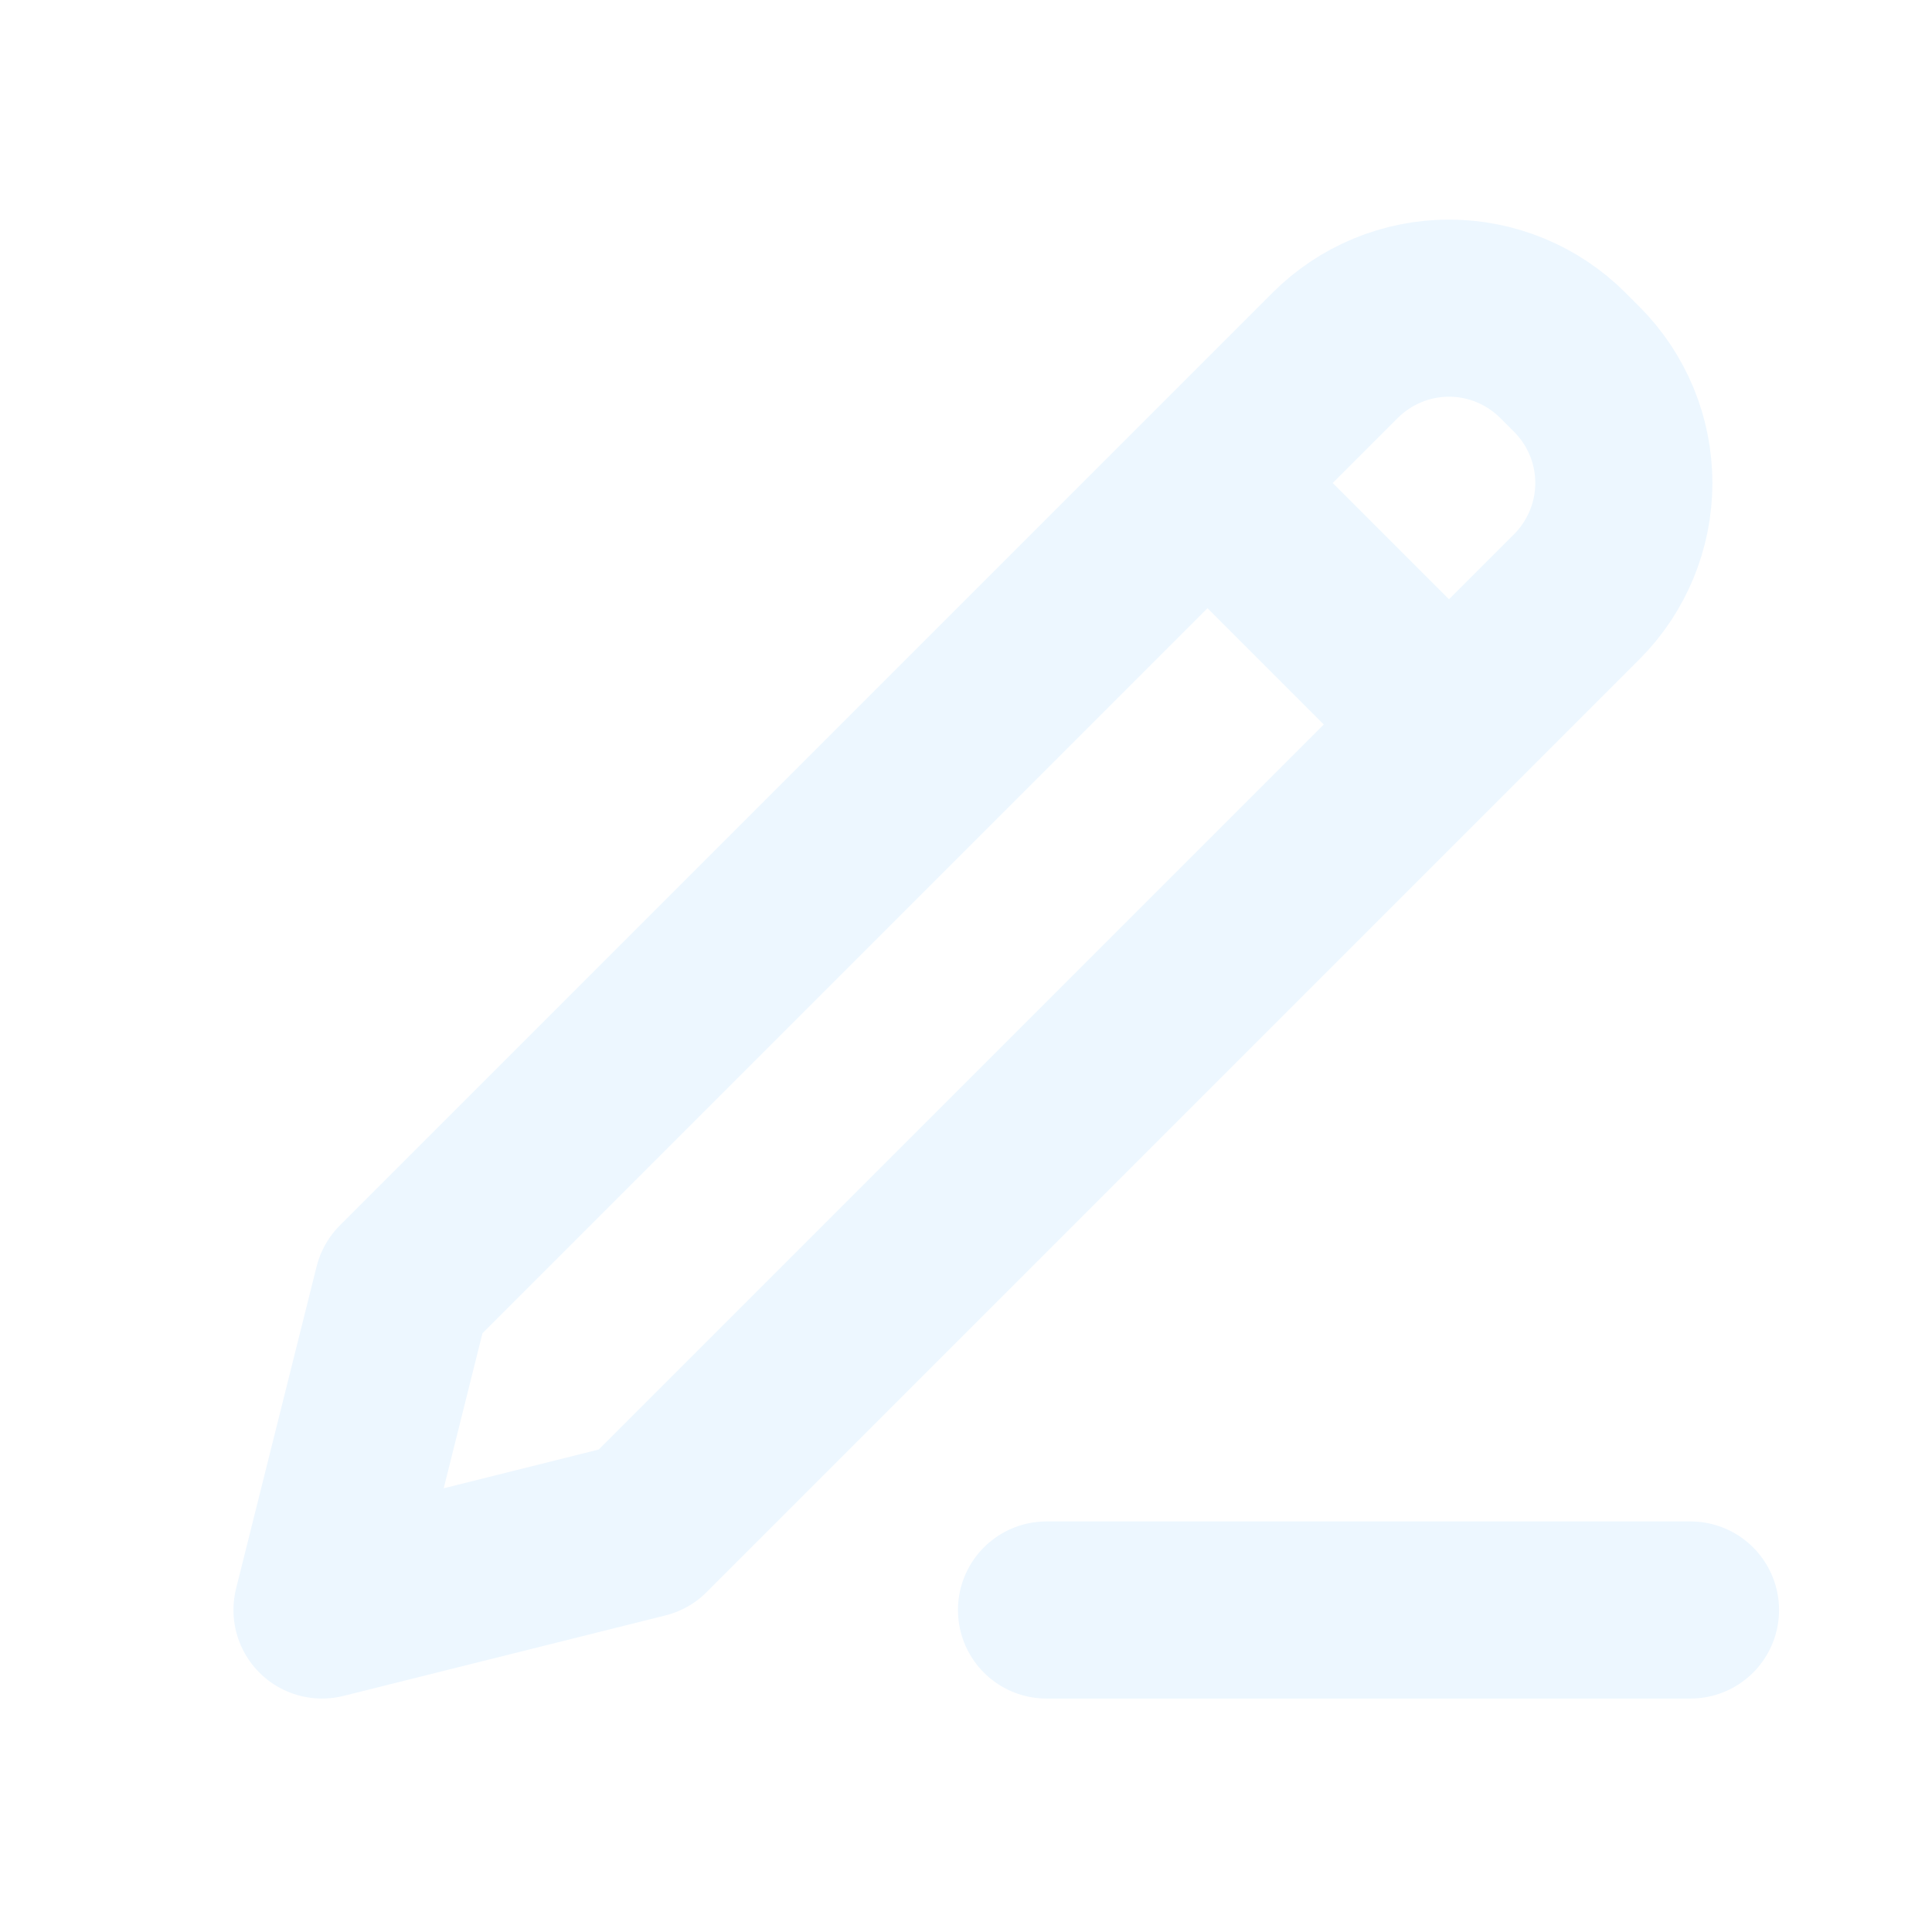
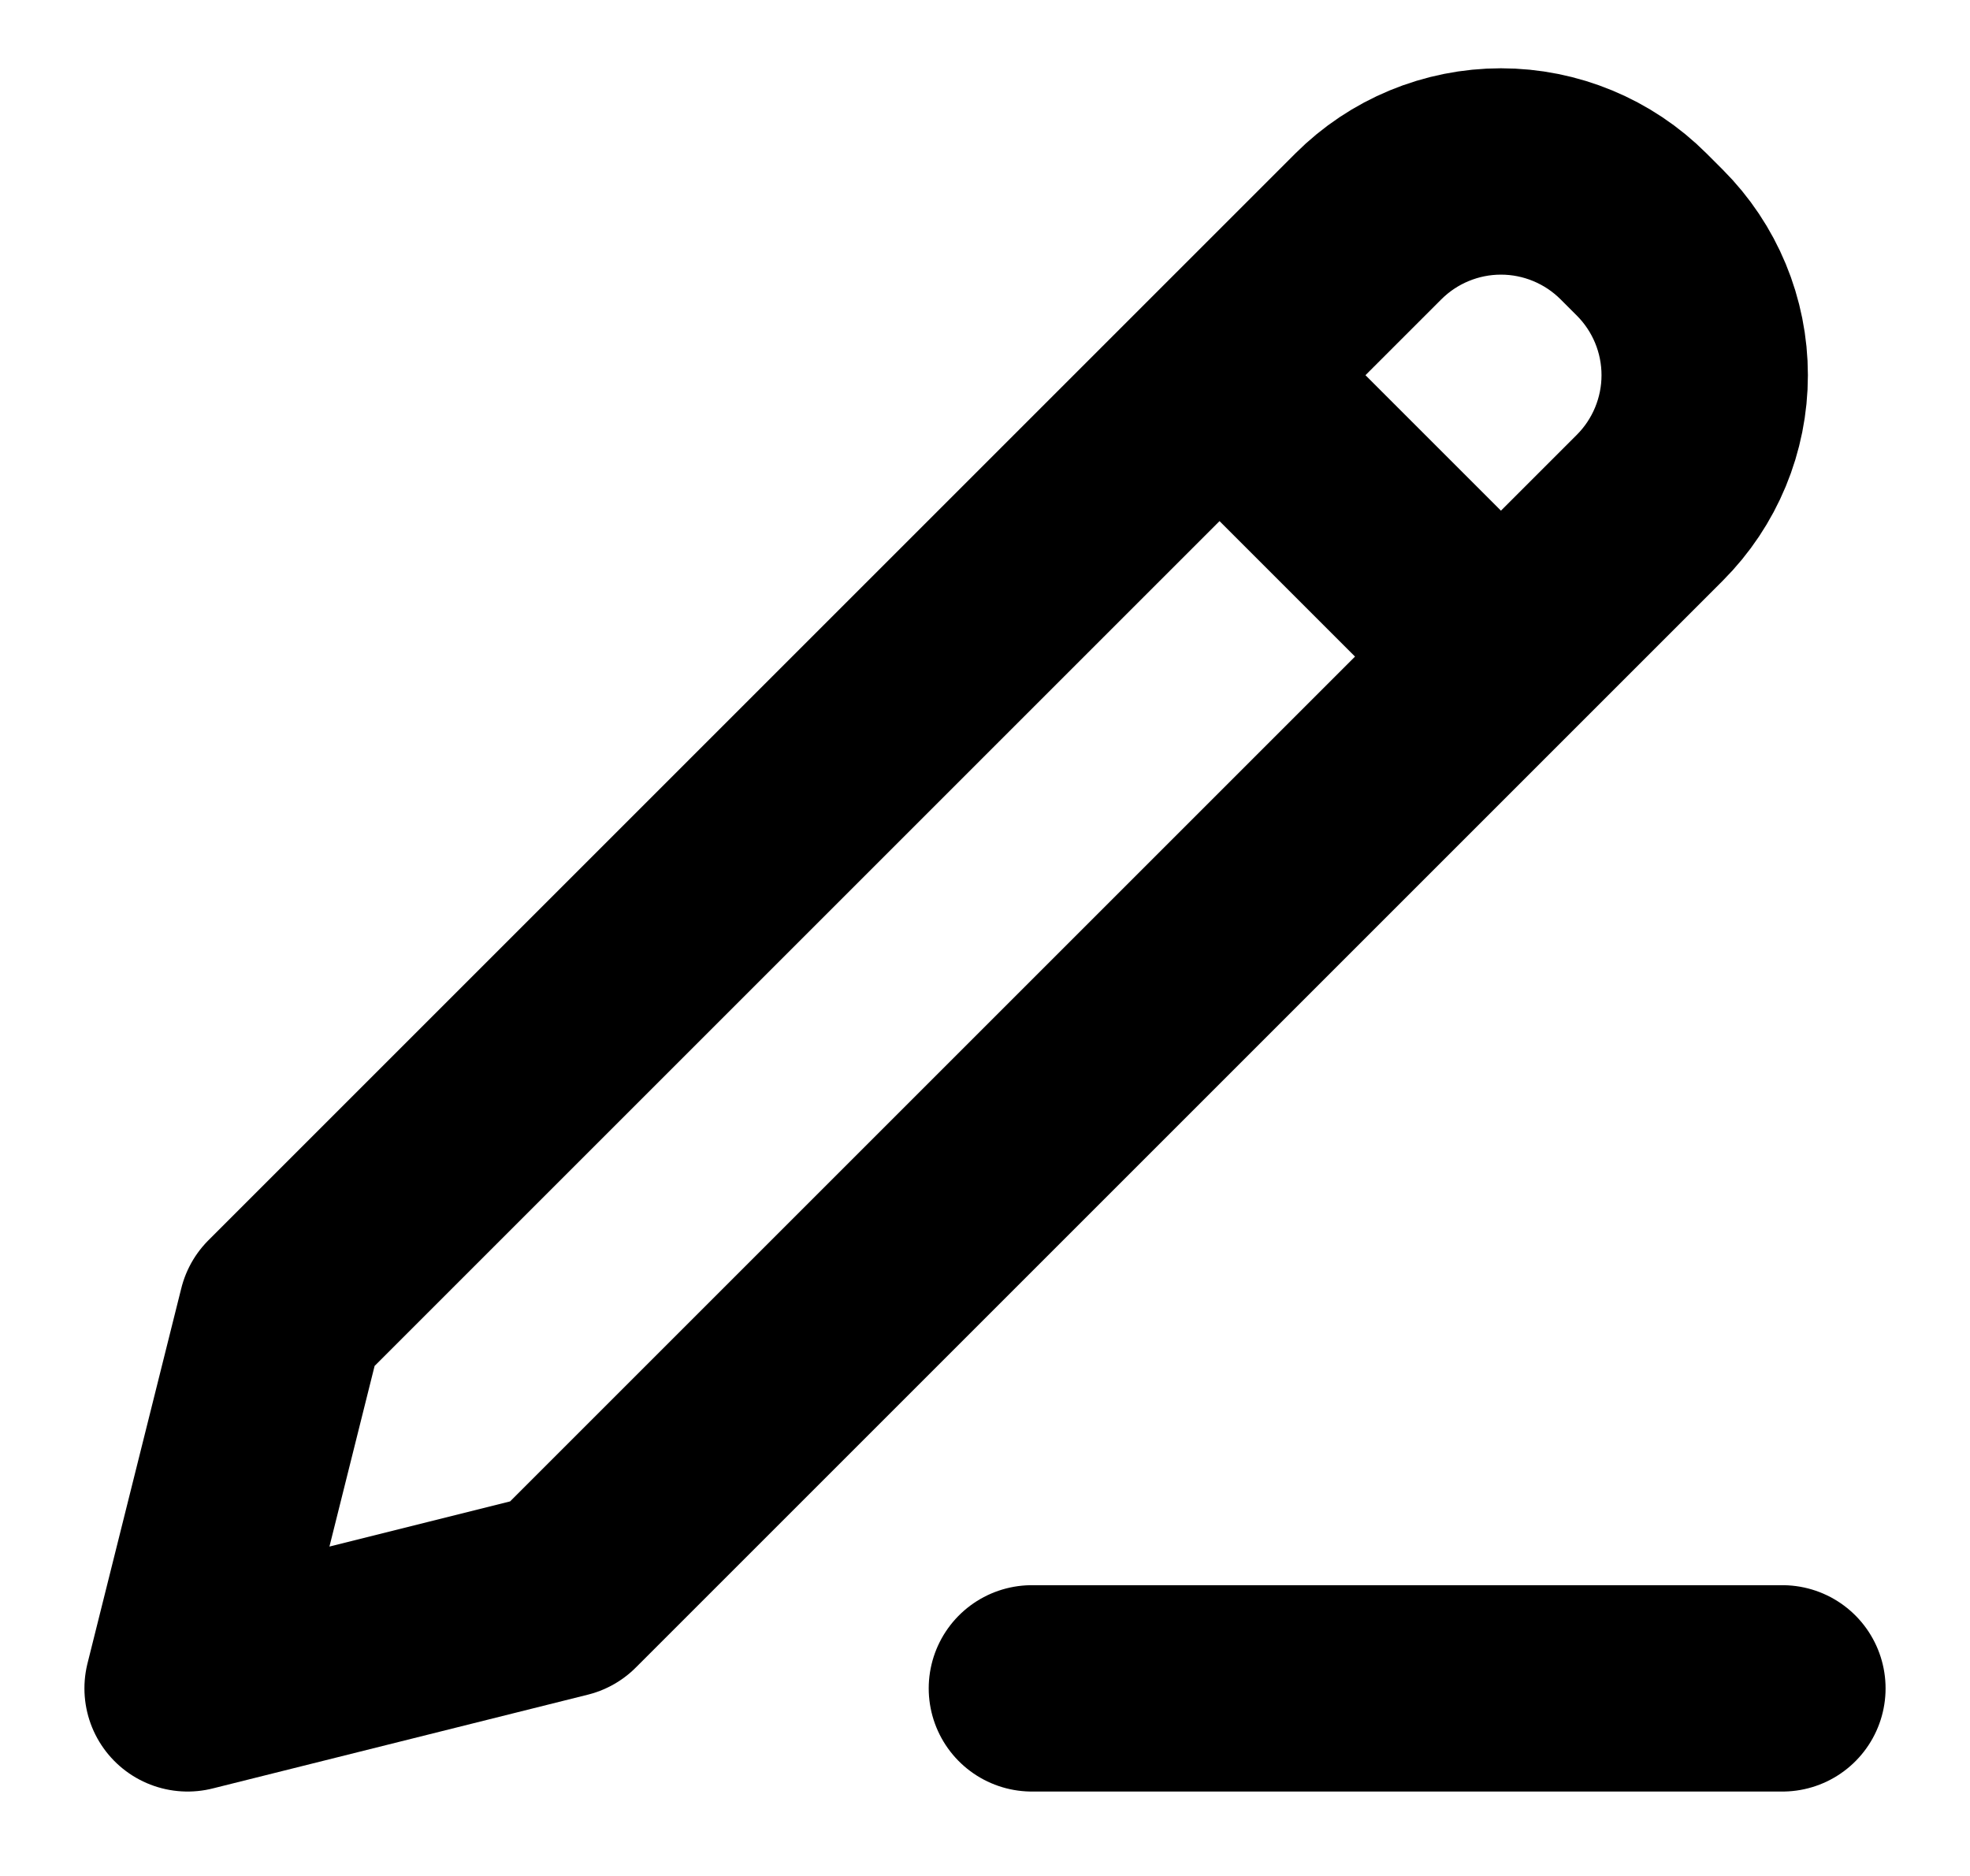
- <svg xmlns="http://www.w3.org/2000/svg" width="24" height="24" viewBox="0 0 24 24" fill="none">
-   <path d="M15 6L18 9M13 20H21M5 16L4 20L8 19L19.586 7.414C19.961 7.039 20.172 6.53 20.172 6C20.172 5.469 19.961 4.961 19.586 4.586L19.414 4.414C19.039 4.039 18.53 3.828 18 3.828C17.47 3.828 16.961 4.039 16.586 4.414L5 16Z" stroke="#EDF7FF" stroke-width="2.2" stroke-linecap="round" stroke-linejoin="round" />
+ <svg xmlns="http://www.w3.org/2000/svg" width="21" height="20" viewBox="0 0 21 20" fill="none">
+   <path d="M13 4L16 7M11 18H19M3 14L2 18L6 17L17.586 5.414C17.961 5.039 18.172 4.53 18.172 4C18.172 3.469 17.961 2.961 17.586 2.586L17.414 2.414C17.039 2.039 16.53 1.828 16 1.828C15.47 1.828 14.961 2.039 14.586 2.414L3 14Z" stroke="black" stroke-width="2.2" stroke-linecap="round" stroke-linejoin="round" />
</svg>
